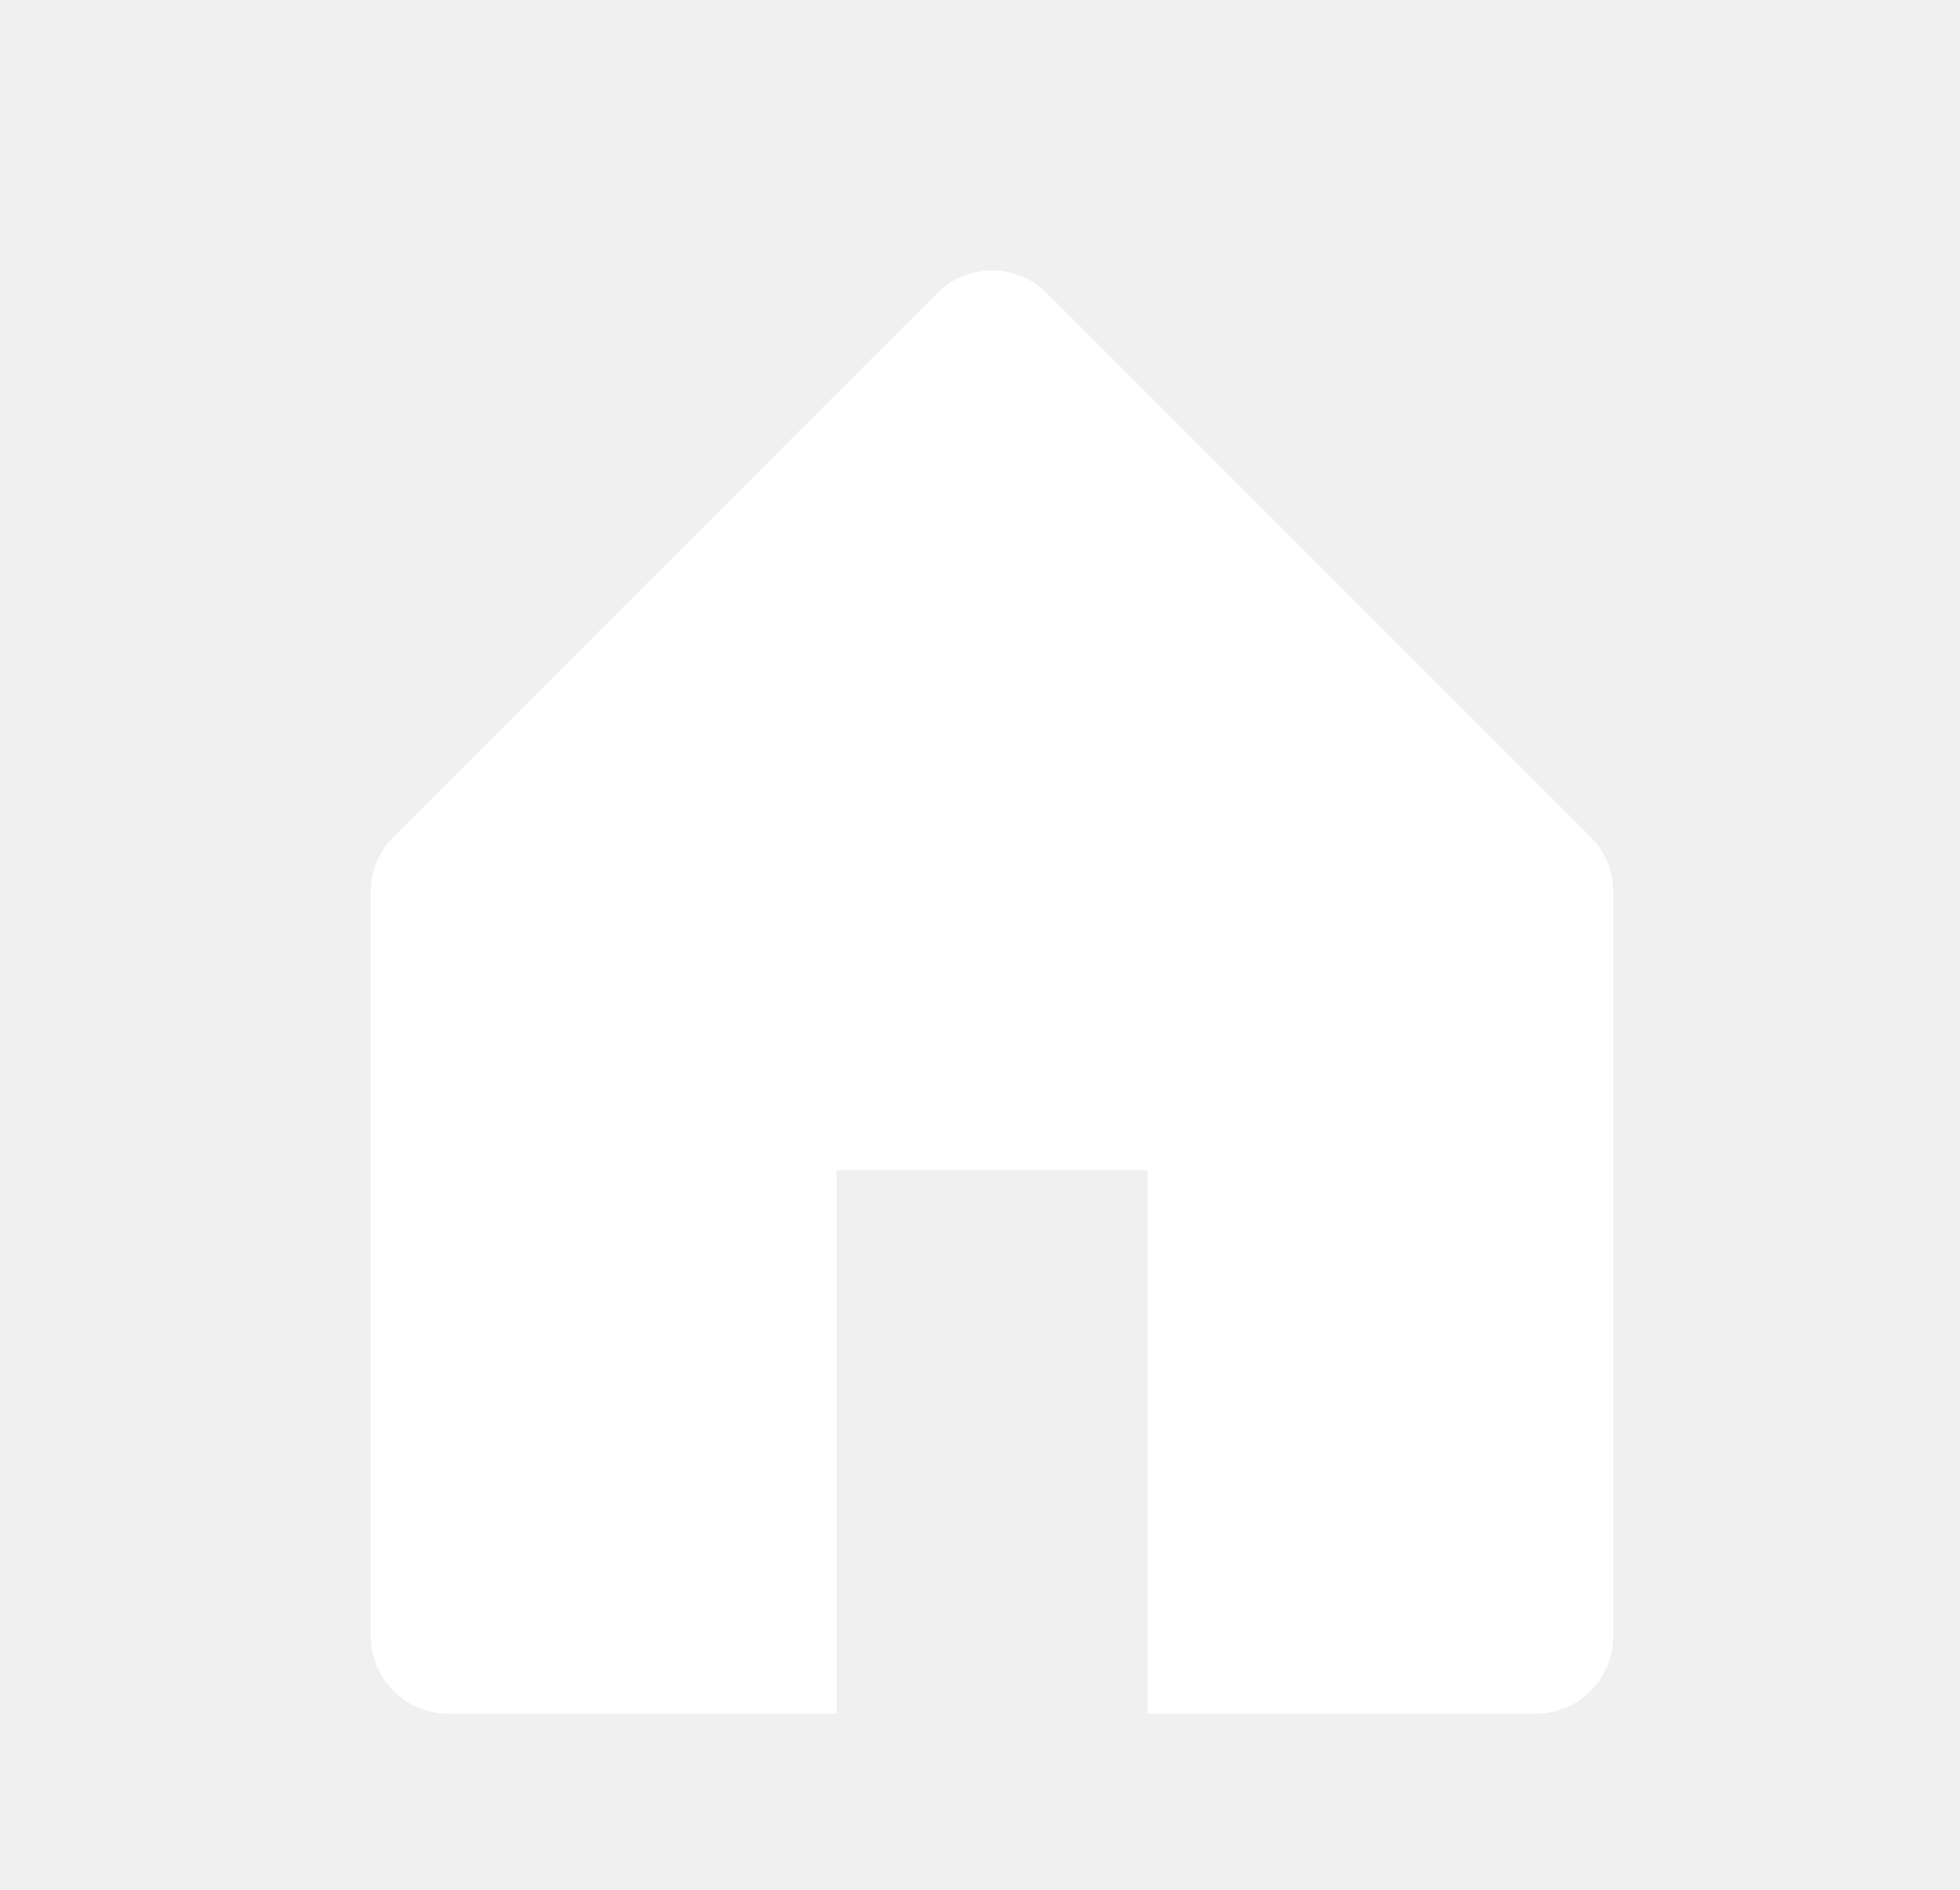
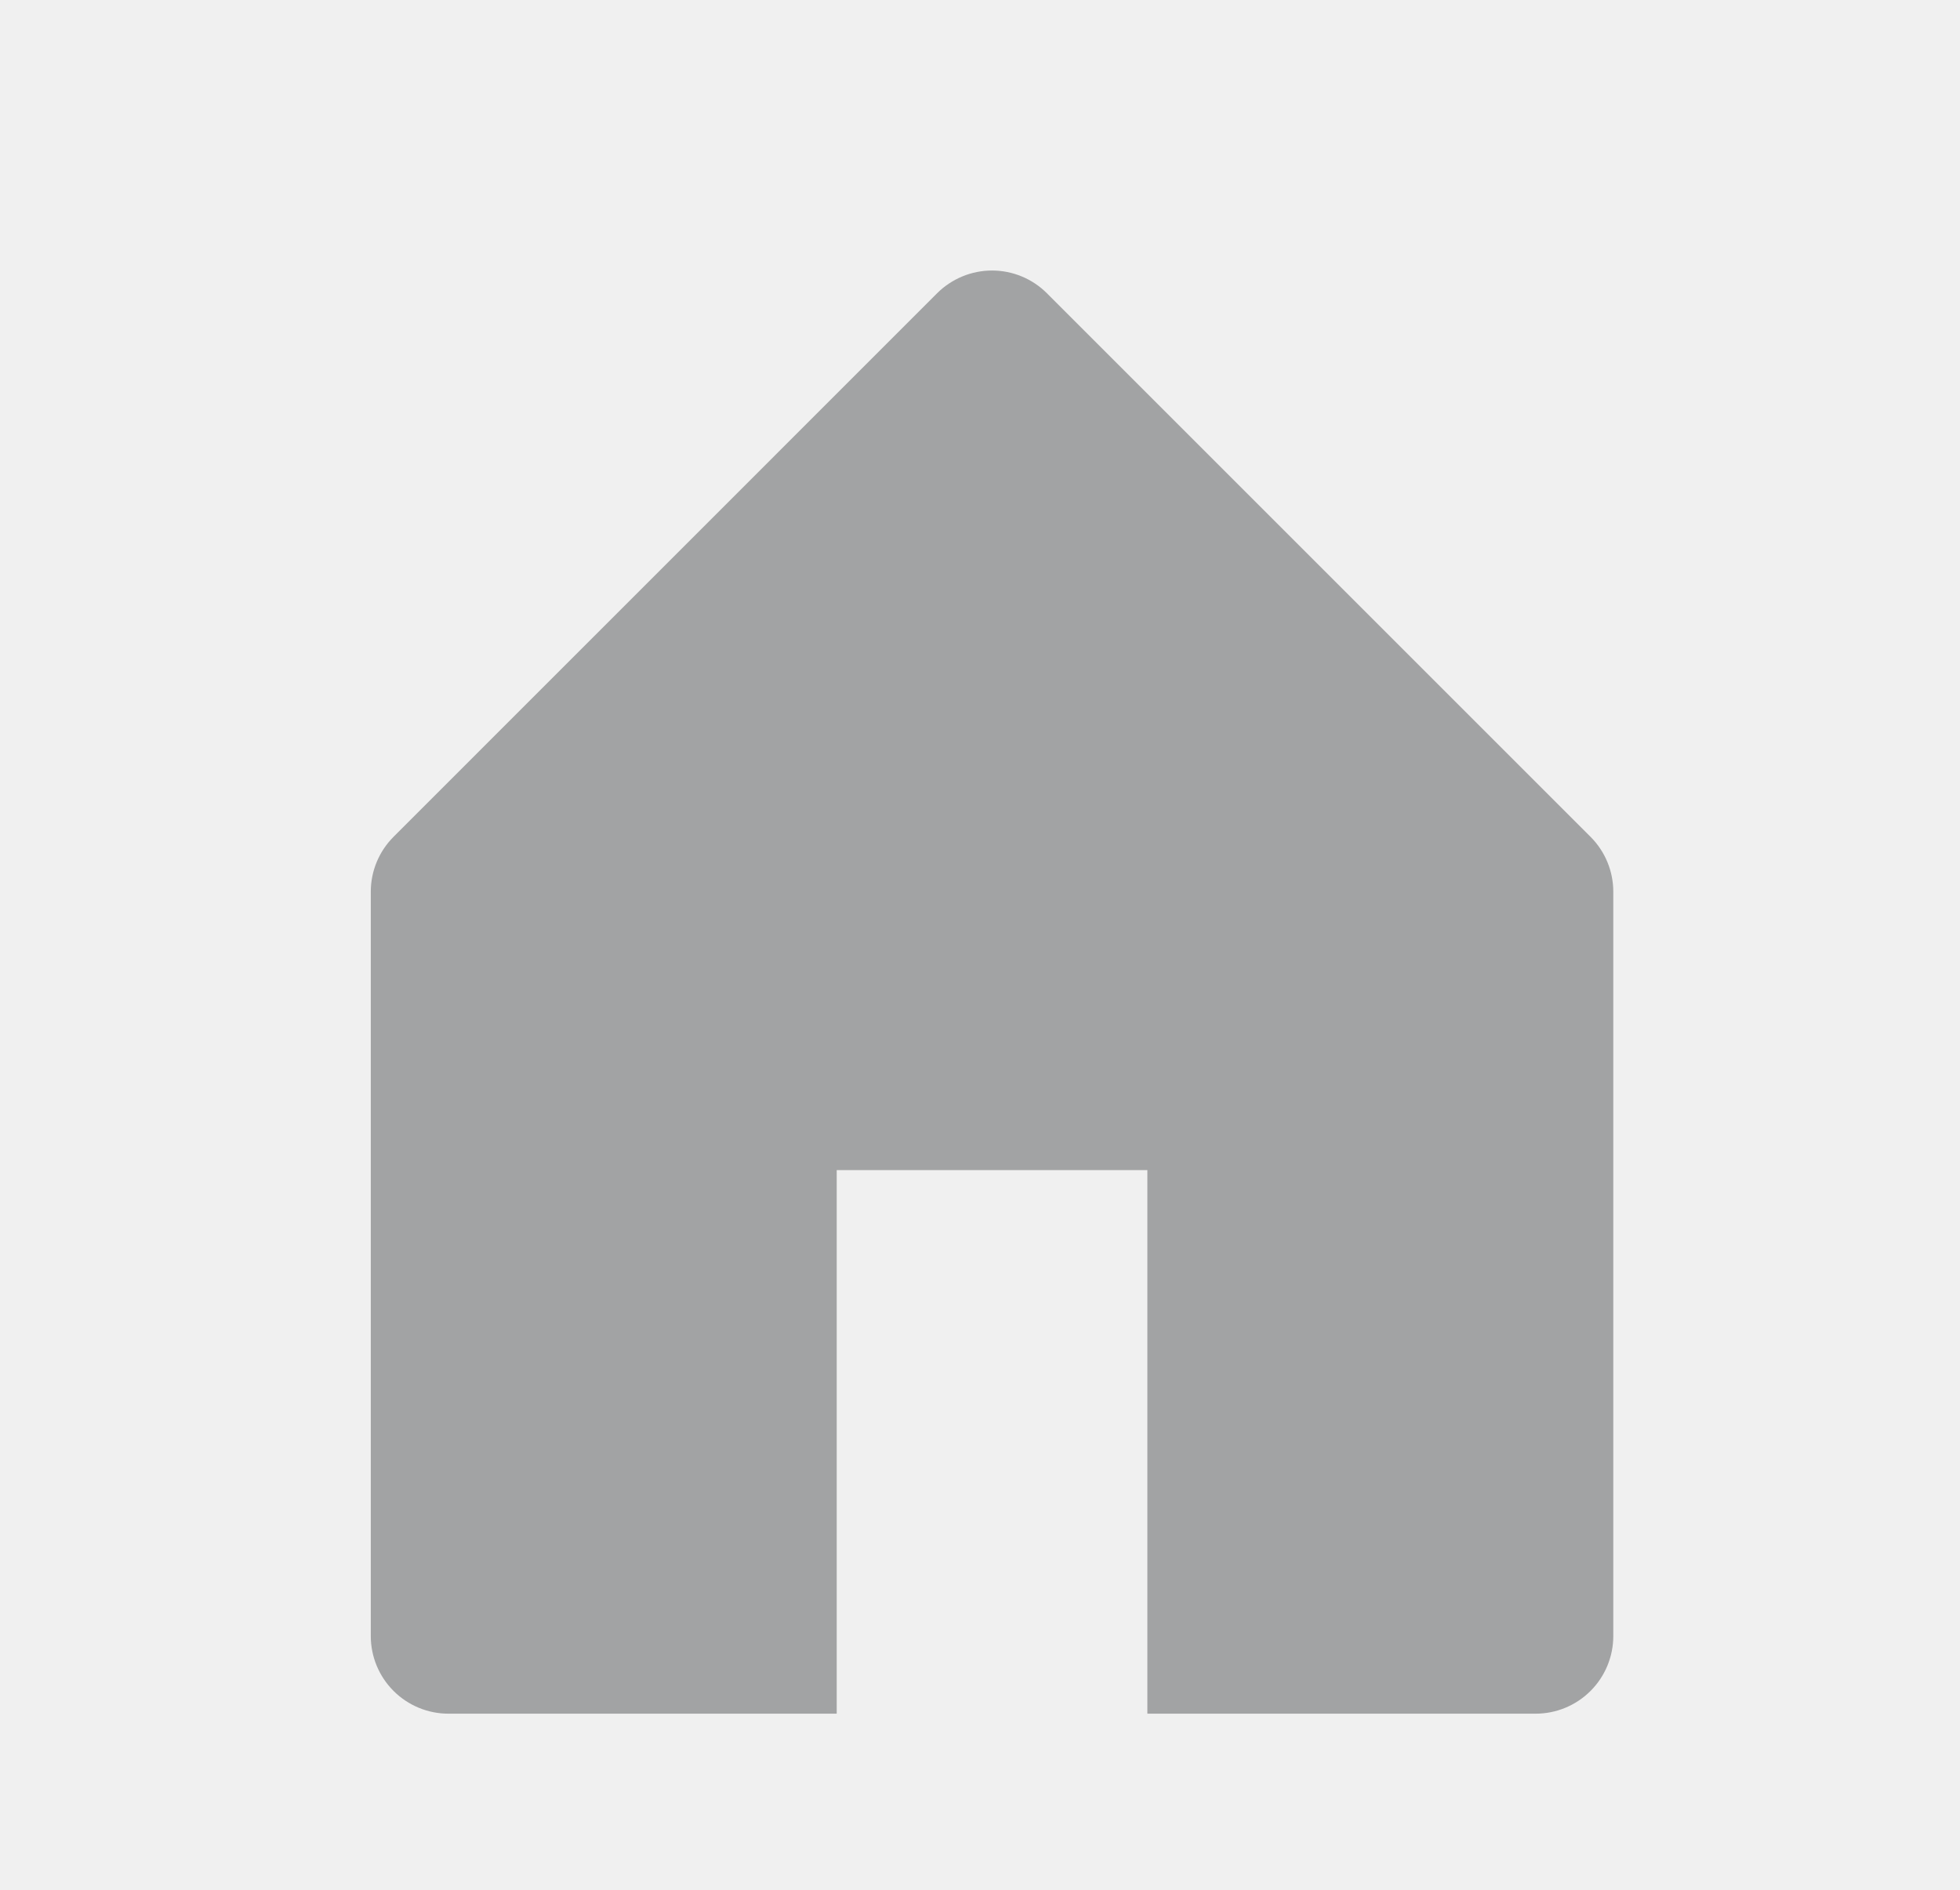
<svg xmlns="http://www.w3.org/2000/svg" width="28" height="27" viewBox="0 0 28 27" fill="none">
-   <path d="M5.622 11.956L13.387 4.19C13.596 3.982 13.878 3.865 14.172 3.865C14.466 3.865 14.748 3.982 14.956 4.19L22.722 11.956C22.93 12.164 23.047 12.446 23.047 12.74V23.375C23.047 23.669 22.93 23.951 22.722 24.159C22.514 24.367 22.232 24.484 21.938 24.484H16.391V16.718H11.953V24.484H6.406C6.112 24.484 5.83 24.367 5.622 24.159C5.414 23.951 5.297 23.669 5.297 23.375V12.74C5.297 12.446 5.414 12.164 5.622 11.956V11.956Z" fill="white" />
+   <path d="M5.622 11.956L13.387 4.19C13.596 3.982 13.878 3.865 14.172 3.865C14.466 3.865 14.748 3.982 14.956 4.19L22.722 11.956C22.93 12.164 23.047 12.446 23.047 12.74V23.375C23.047 23.669 22.93 23.951 22.722 24.159C22.514 24.367 22.232 24.484 21.938 24.484H16.391V16.718H11.953V24.484H6.406C6.112 24.484 5.83 24.367 5.622 24.159C5.414 23.951 5.297 23.669 5.297 23.375V12.74C5.297 12.446 5.414 12.164 5.622 11.956V11.956Z" fill="#A2A3A4" />
</svg>
